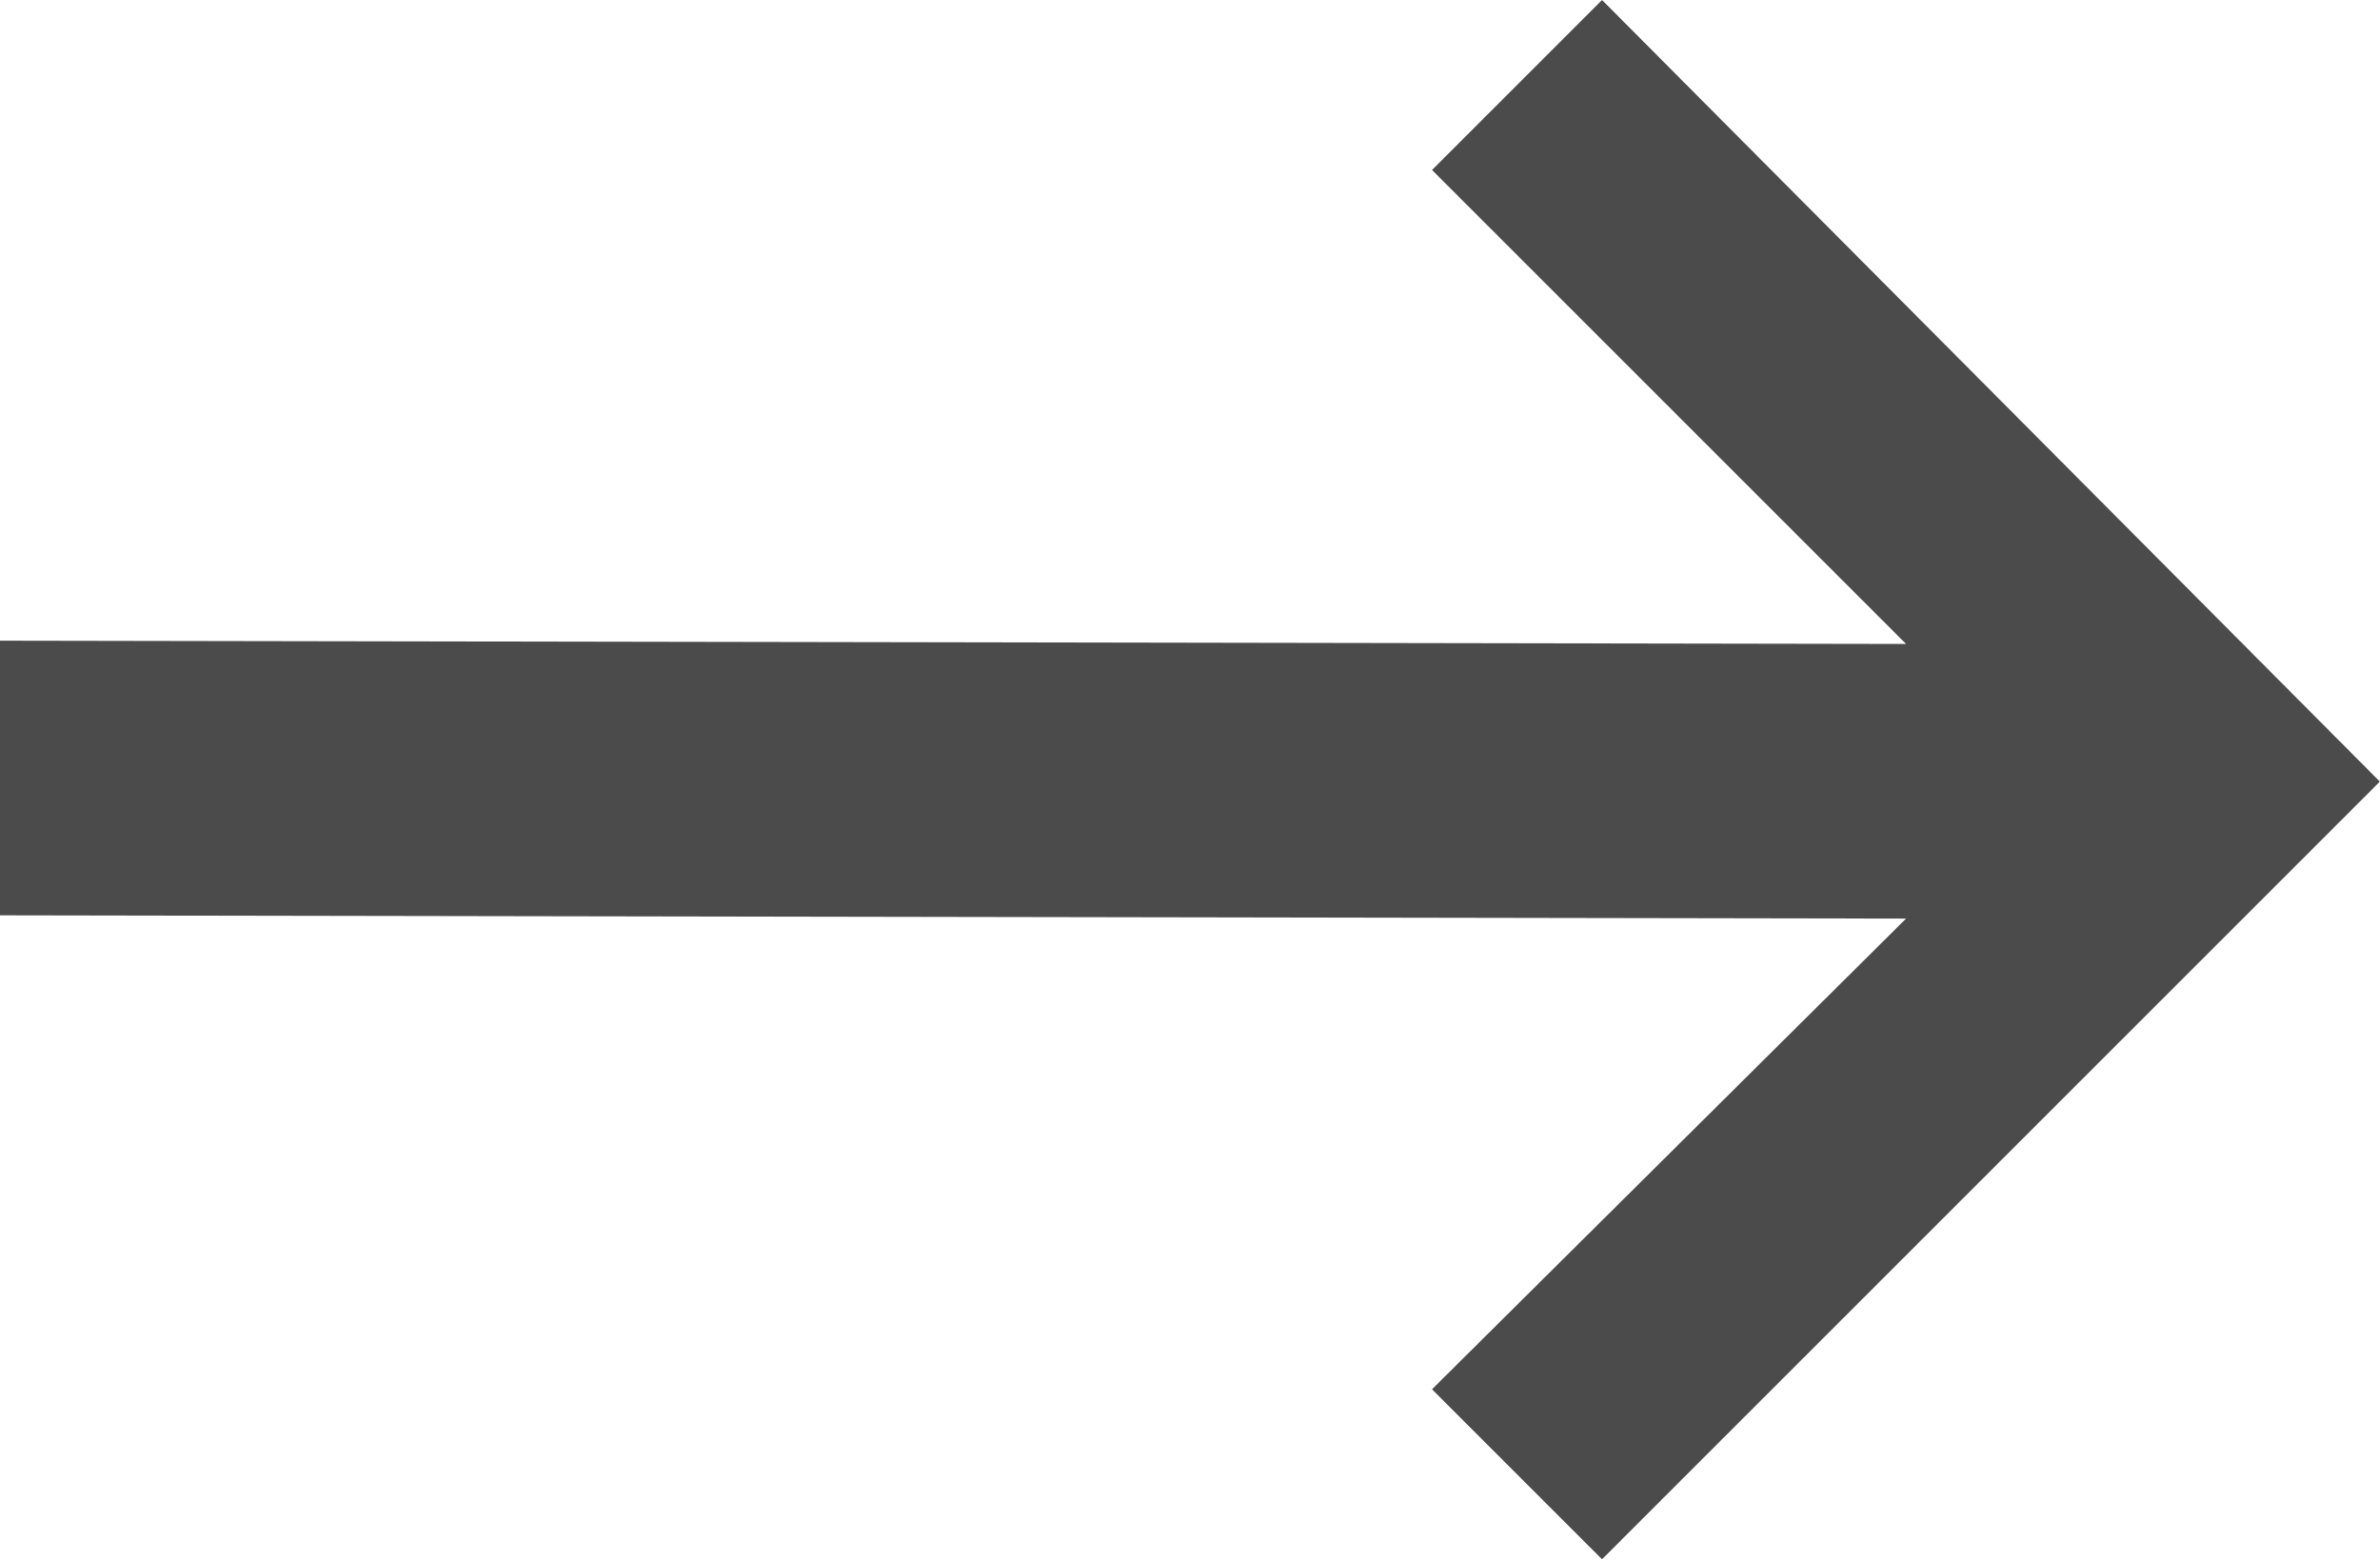
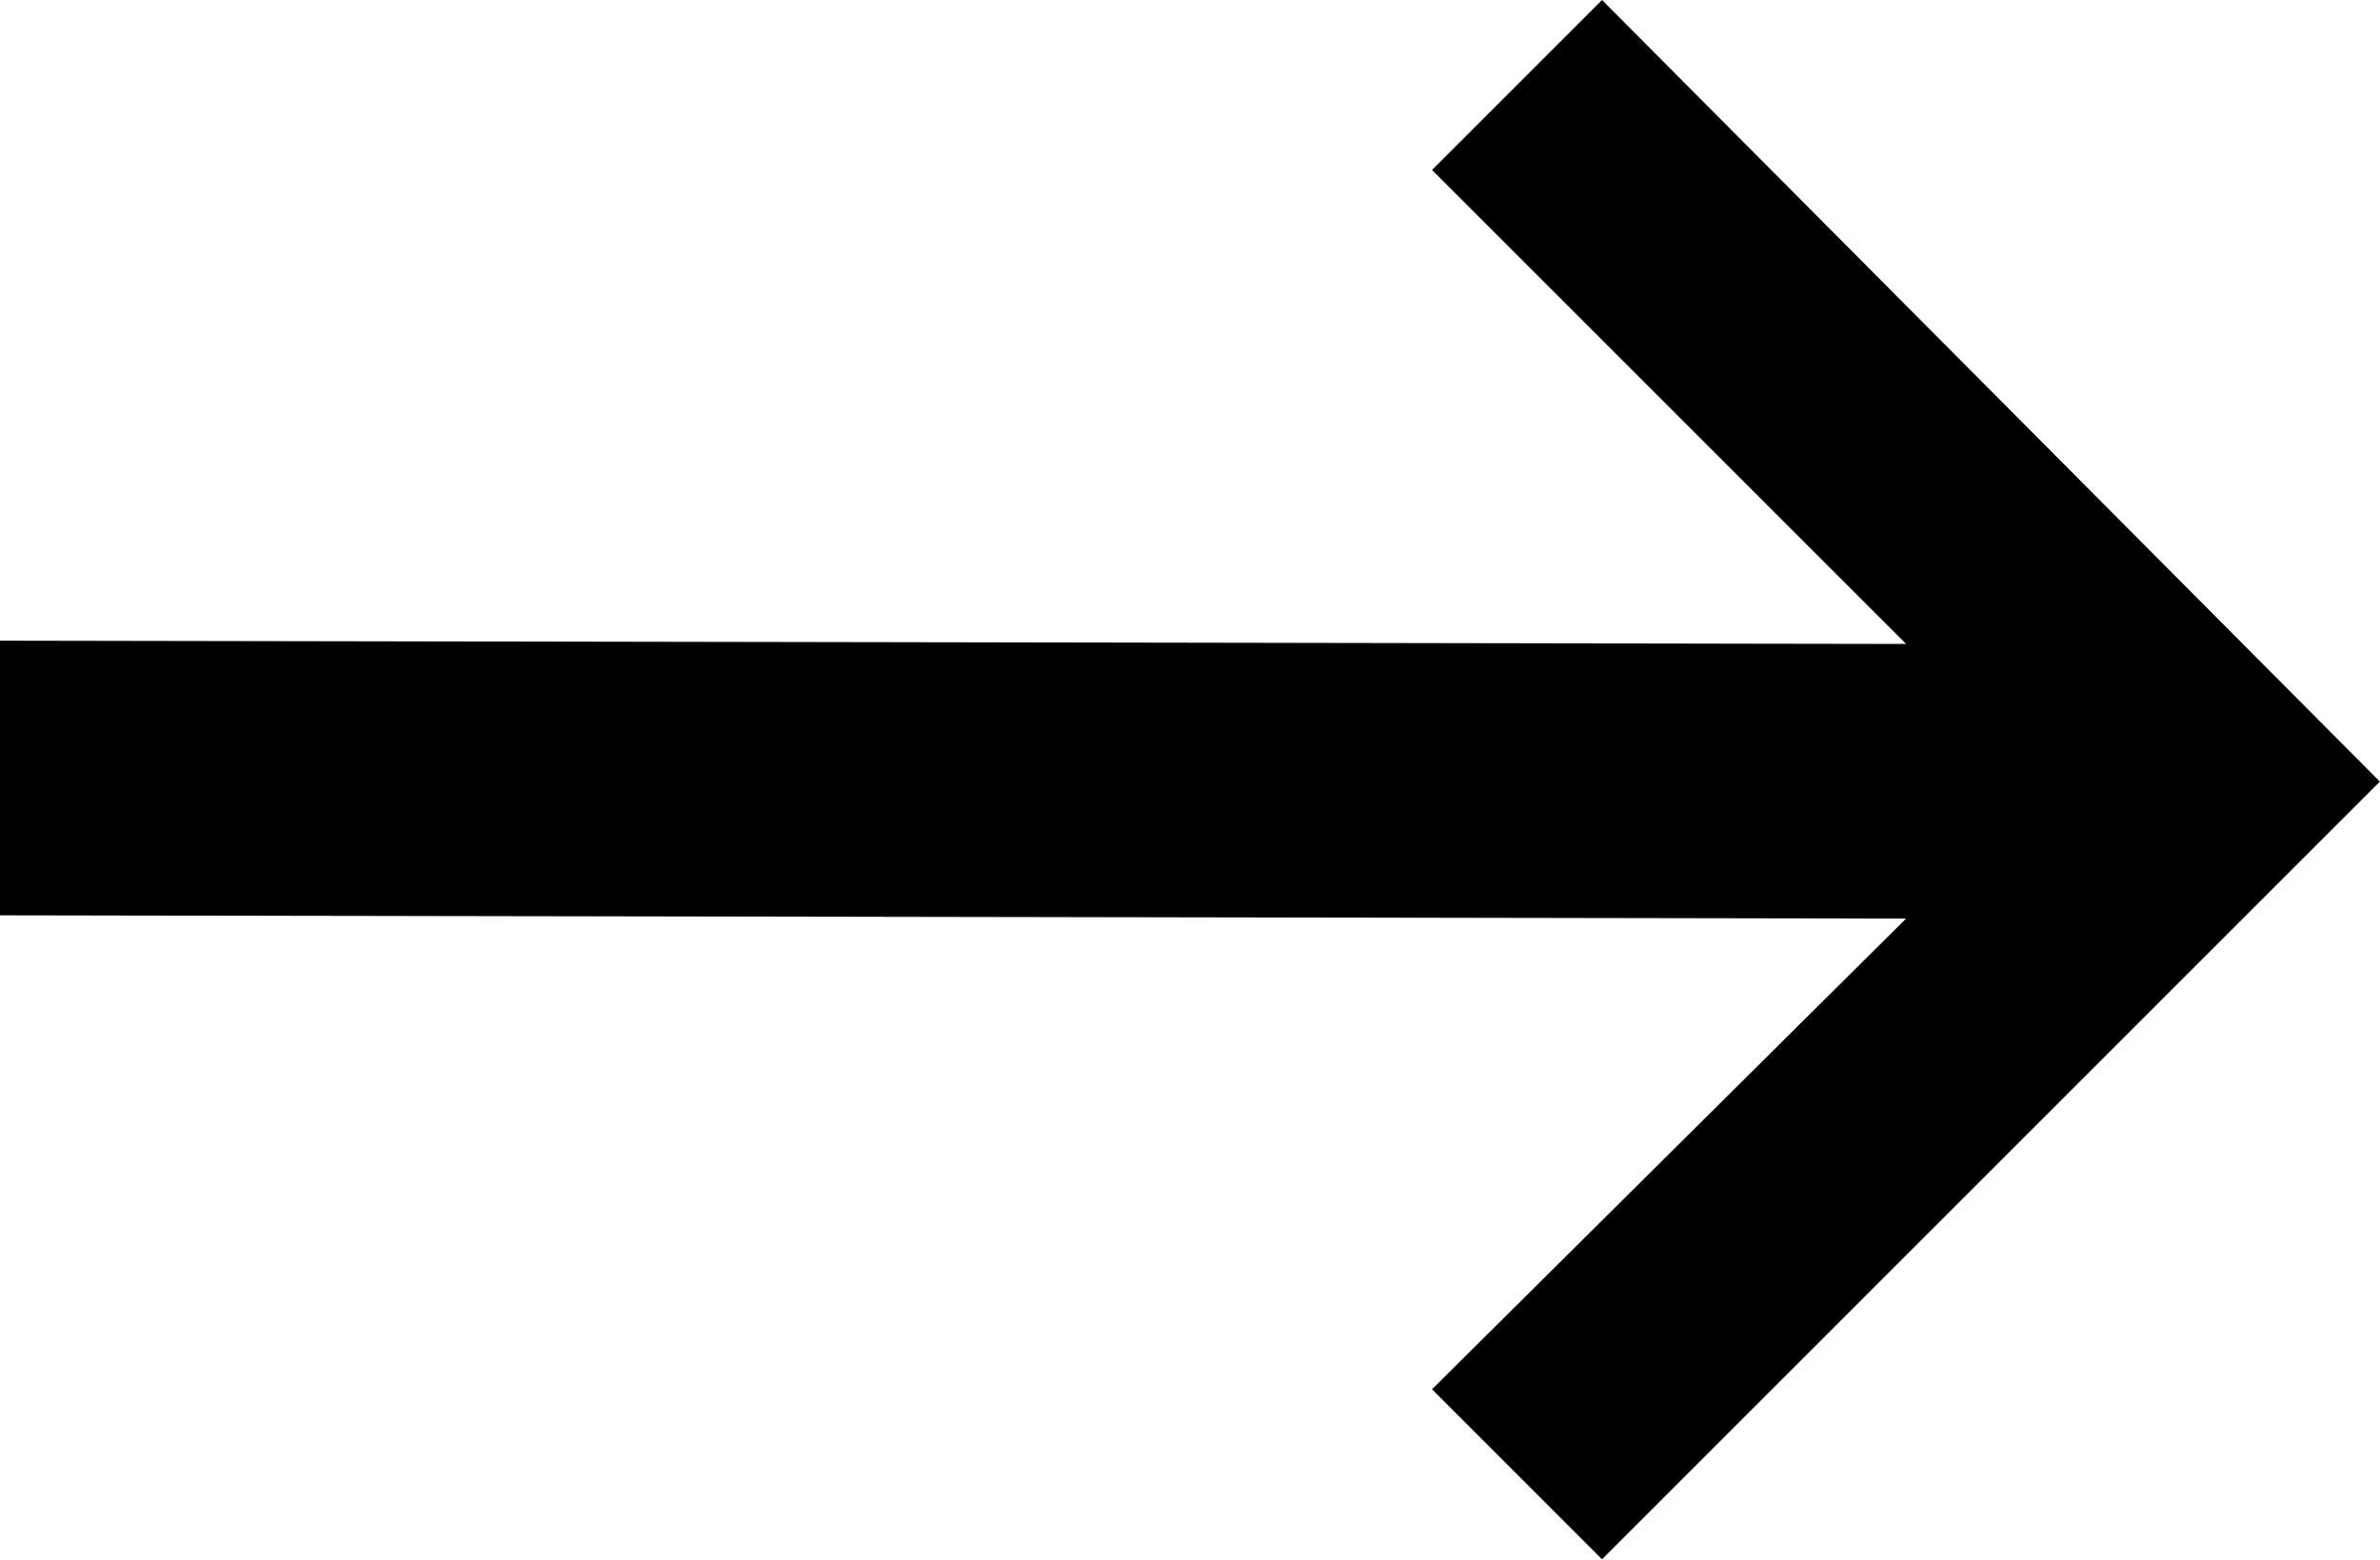
<svg xmlns="http://www.w3.org/2000/svg" viewBox="0 0 17.441 11.428">
-   <defs>
-     <style>
-       .cls-1 {
-         fill: #4b4b4b;
-       }
-     </style>
-   </defs>
  <path id="Path_27" data-name="Path 27" class="cls-1" d="M15.094-12.363l-1.246,1.246,3.474,3.474L3.354-7.667v2.013l13.968.024L13.848-2.18,15.094-.934l5.7-5.7Z" transform="translate(-3.354 12.363)" />
</svg>
